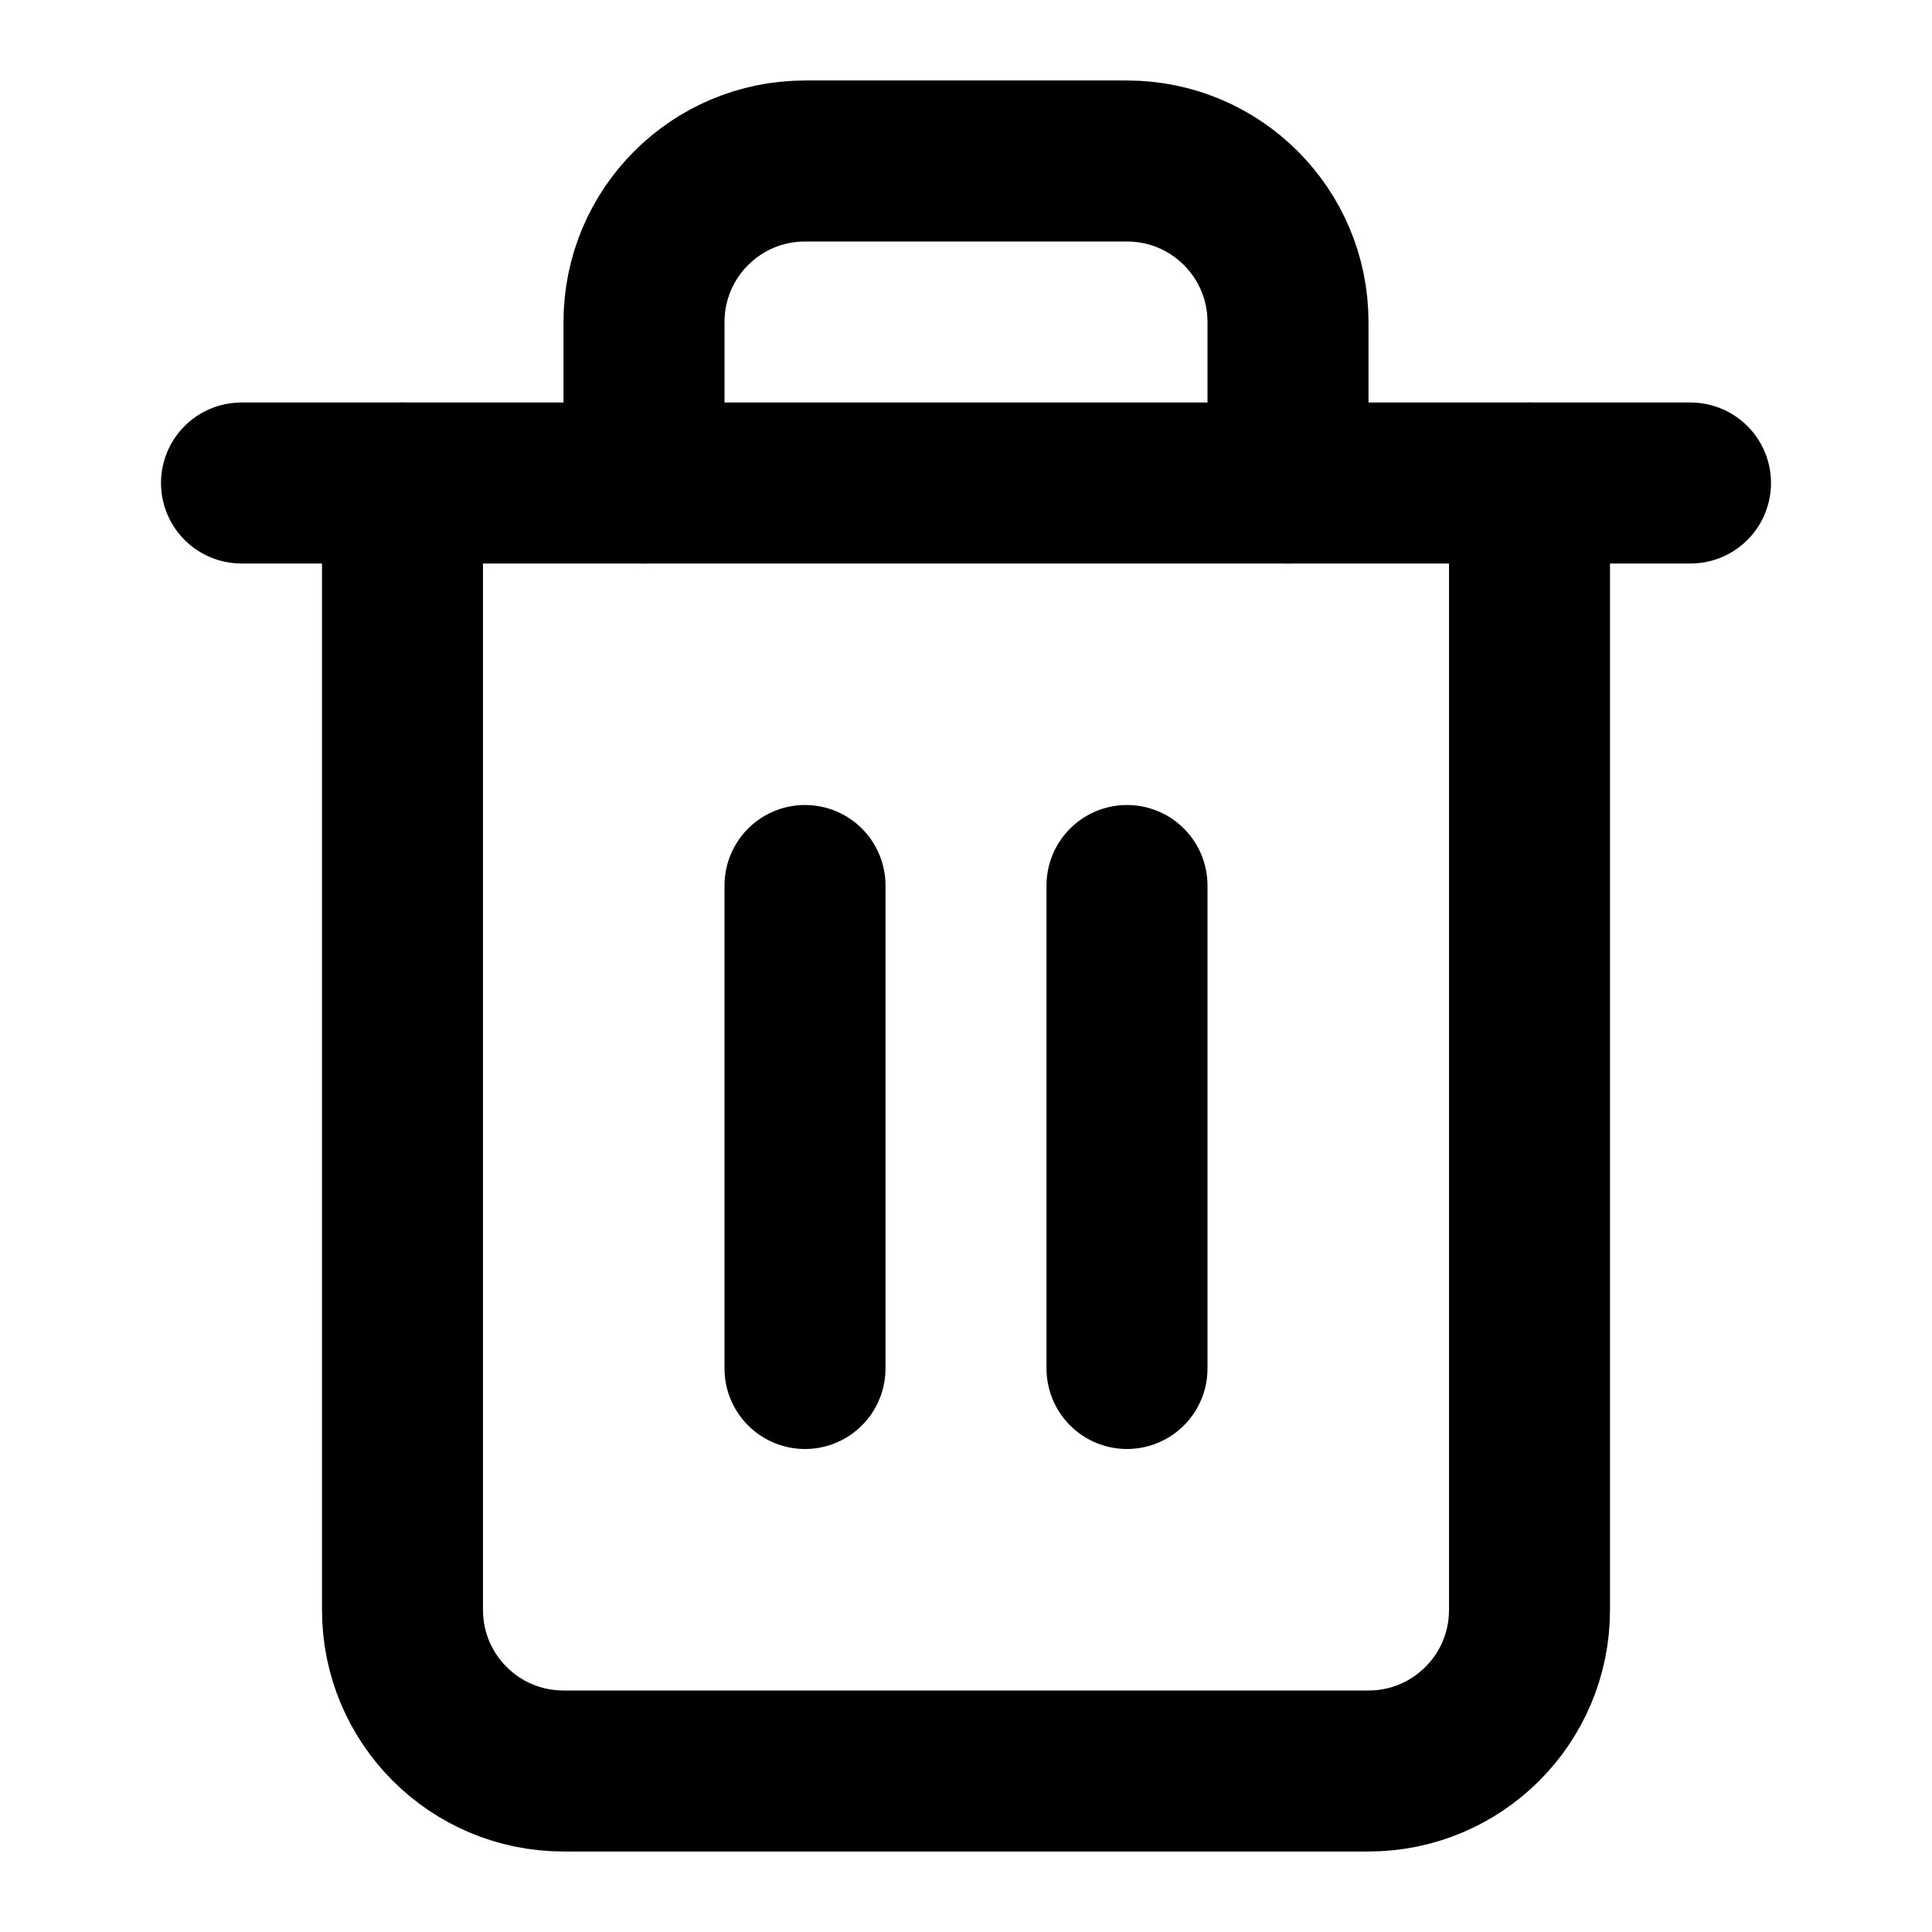
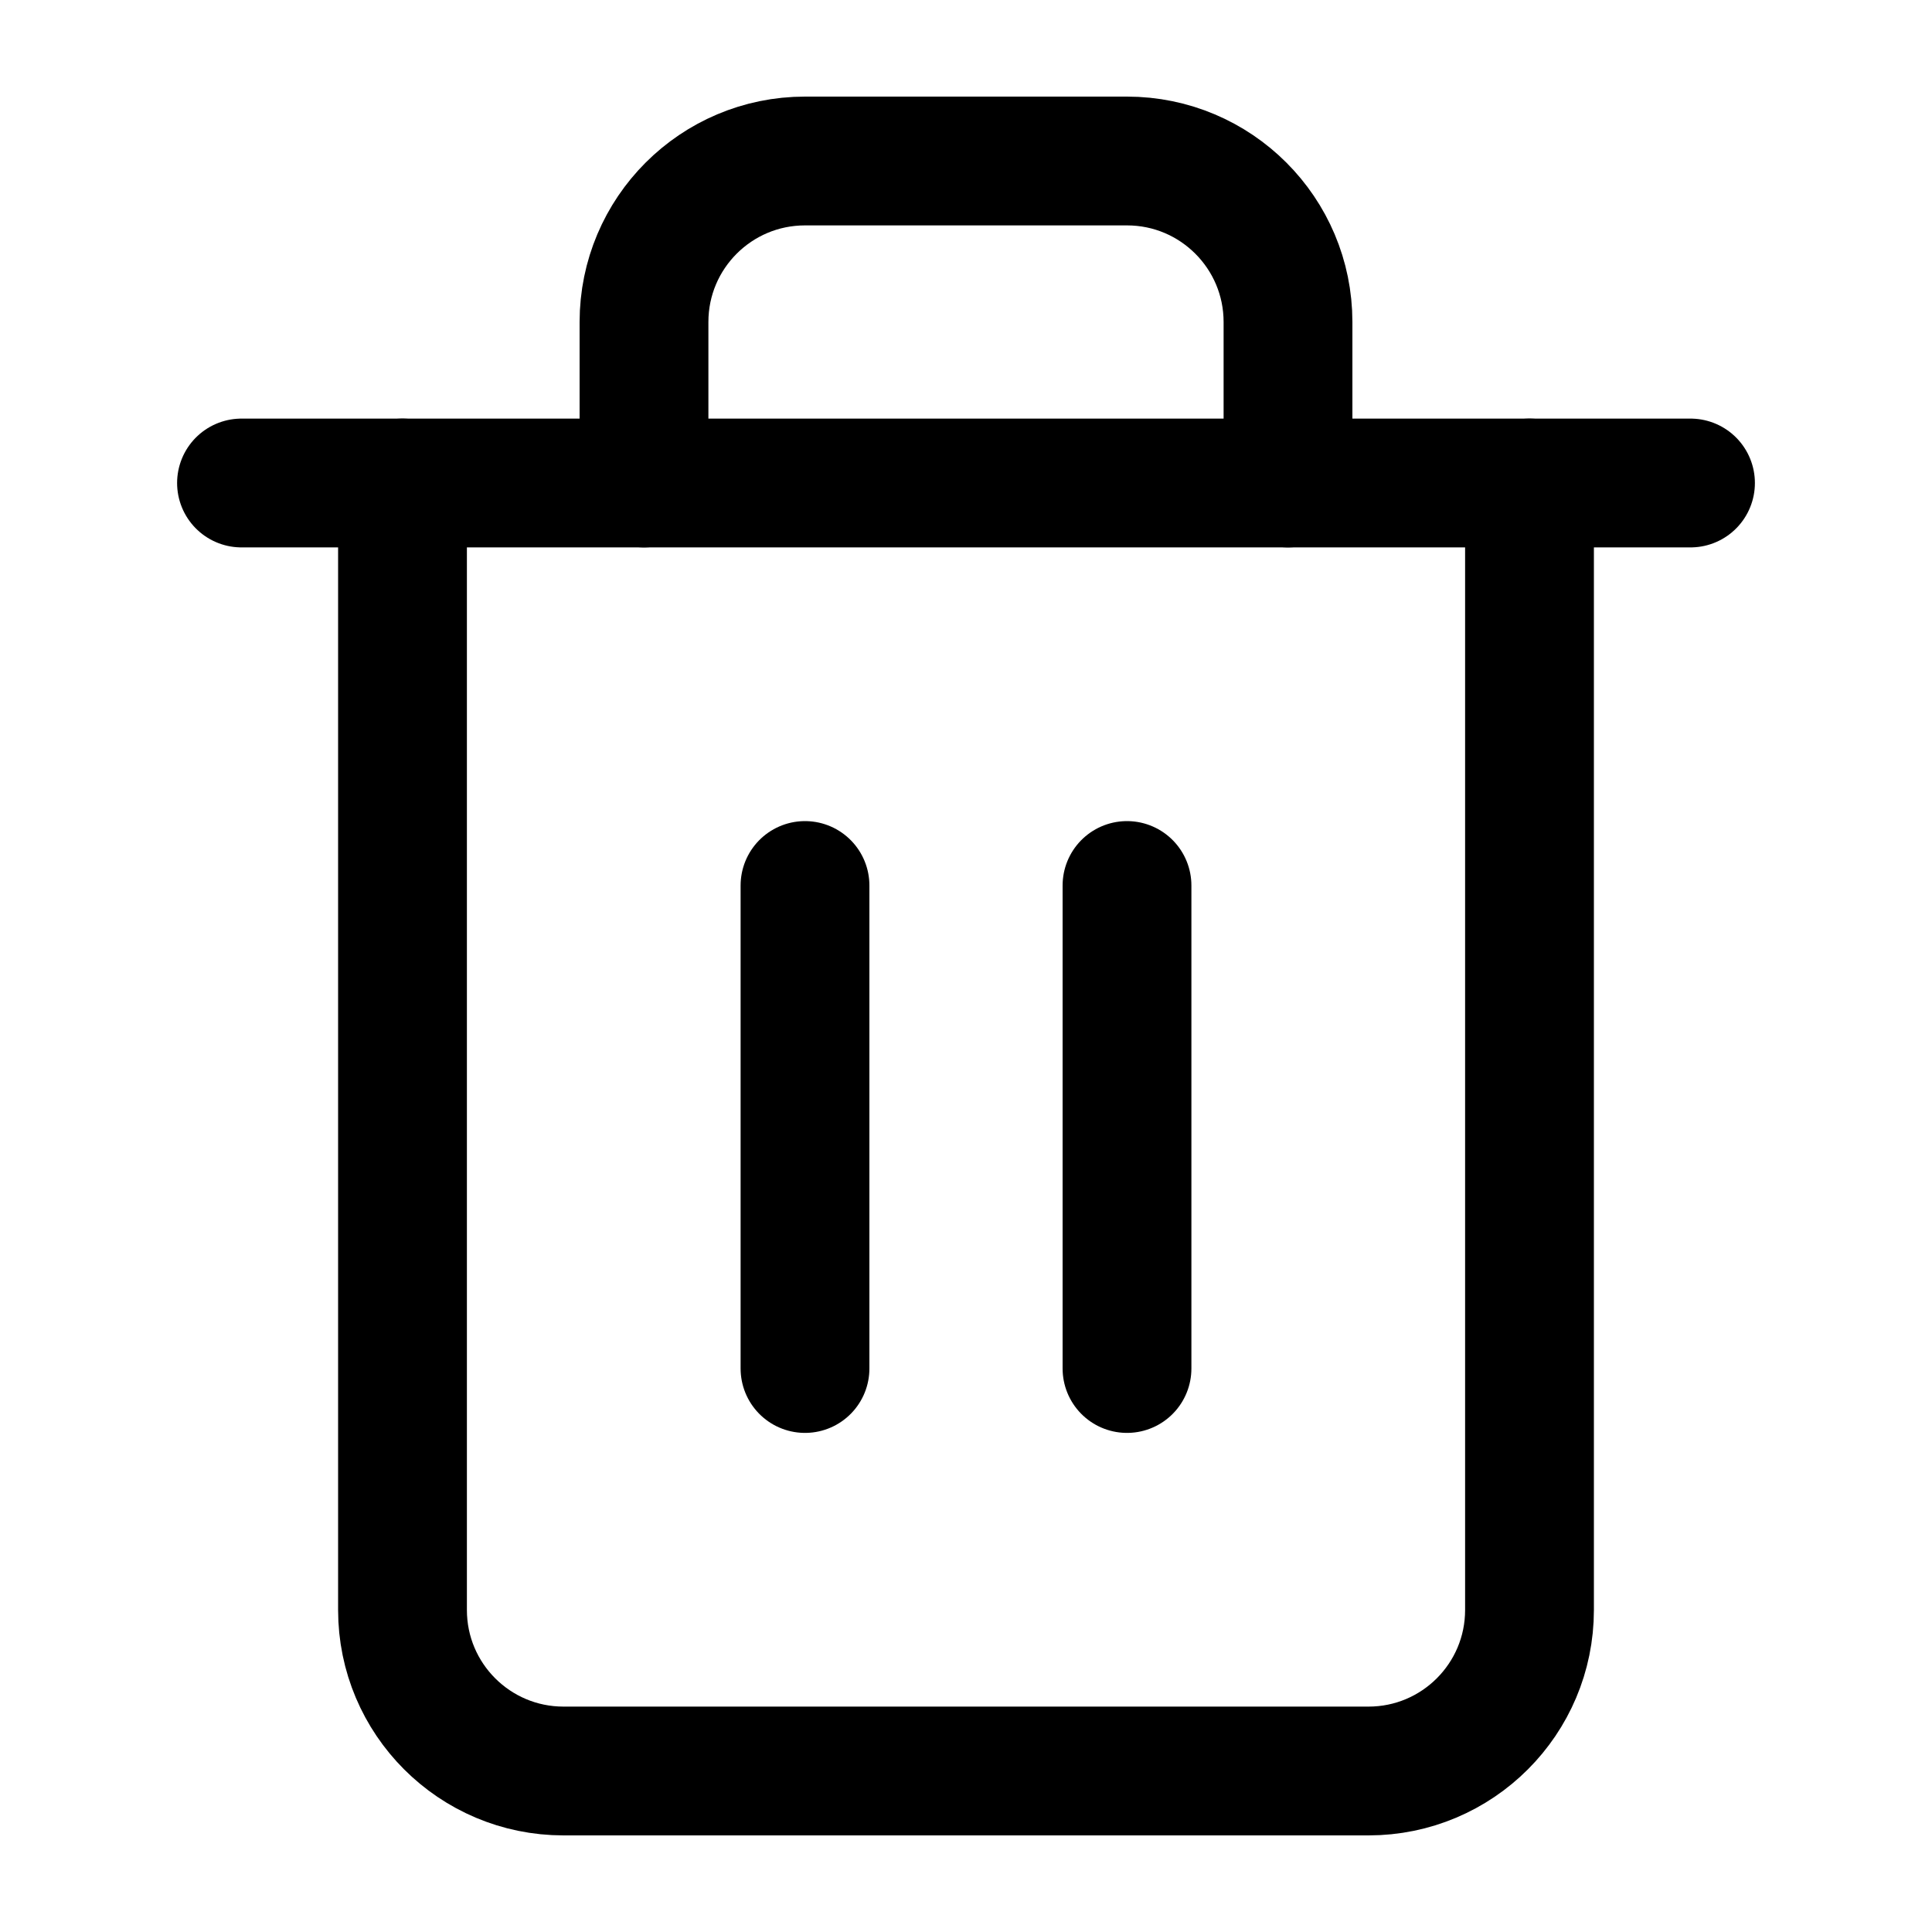
- <svg xmlns="http://www.w3.org/2000/svg" viewBox="0 0 24 24" width="24" height="24" fill="none" stroke="currentColor" stroke-width="2" stroke-linecap="round" stroke-linejoin="round">
+ <svg xmlns="http://www.w3.org/2000/svg" viewBox="0 0 24 24" width="24" height="24" fill="none" stroke="currentColor" stroke-width="1.6" stroke-linecap="round" stroke-linejoin="round">
  <polyline points="3 6 5 6 21 6" />
  <path d="M19 6v14a2 2 0 0 1-2 2H7a2 2 0 0 1-2-2V6m3 0V4a2 2 0 0 1 2-2h4a2 2 0 0 1 2 2v2" />
  <line x1="10" y1="11" x2="10" y2="17" />
  <line x1="14" y1="11" x2="14" y2="17" />
</svg>
